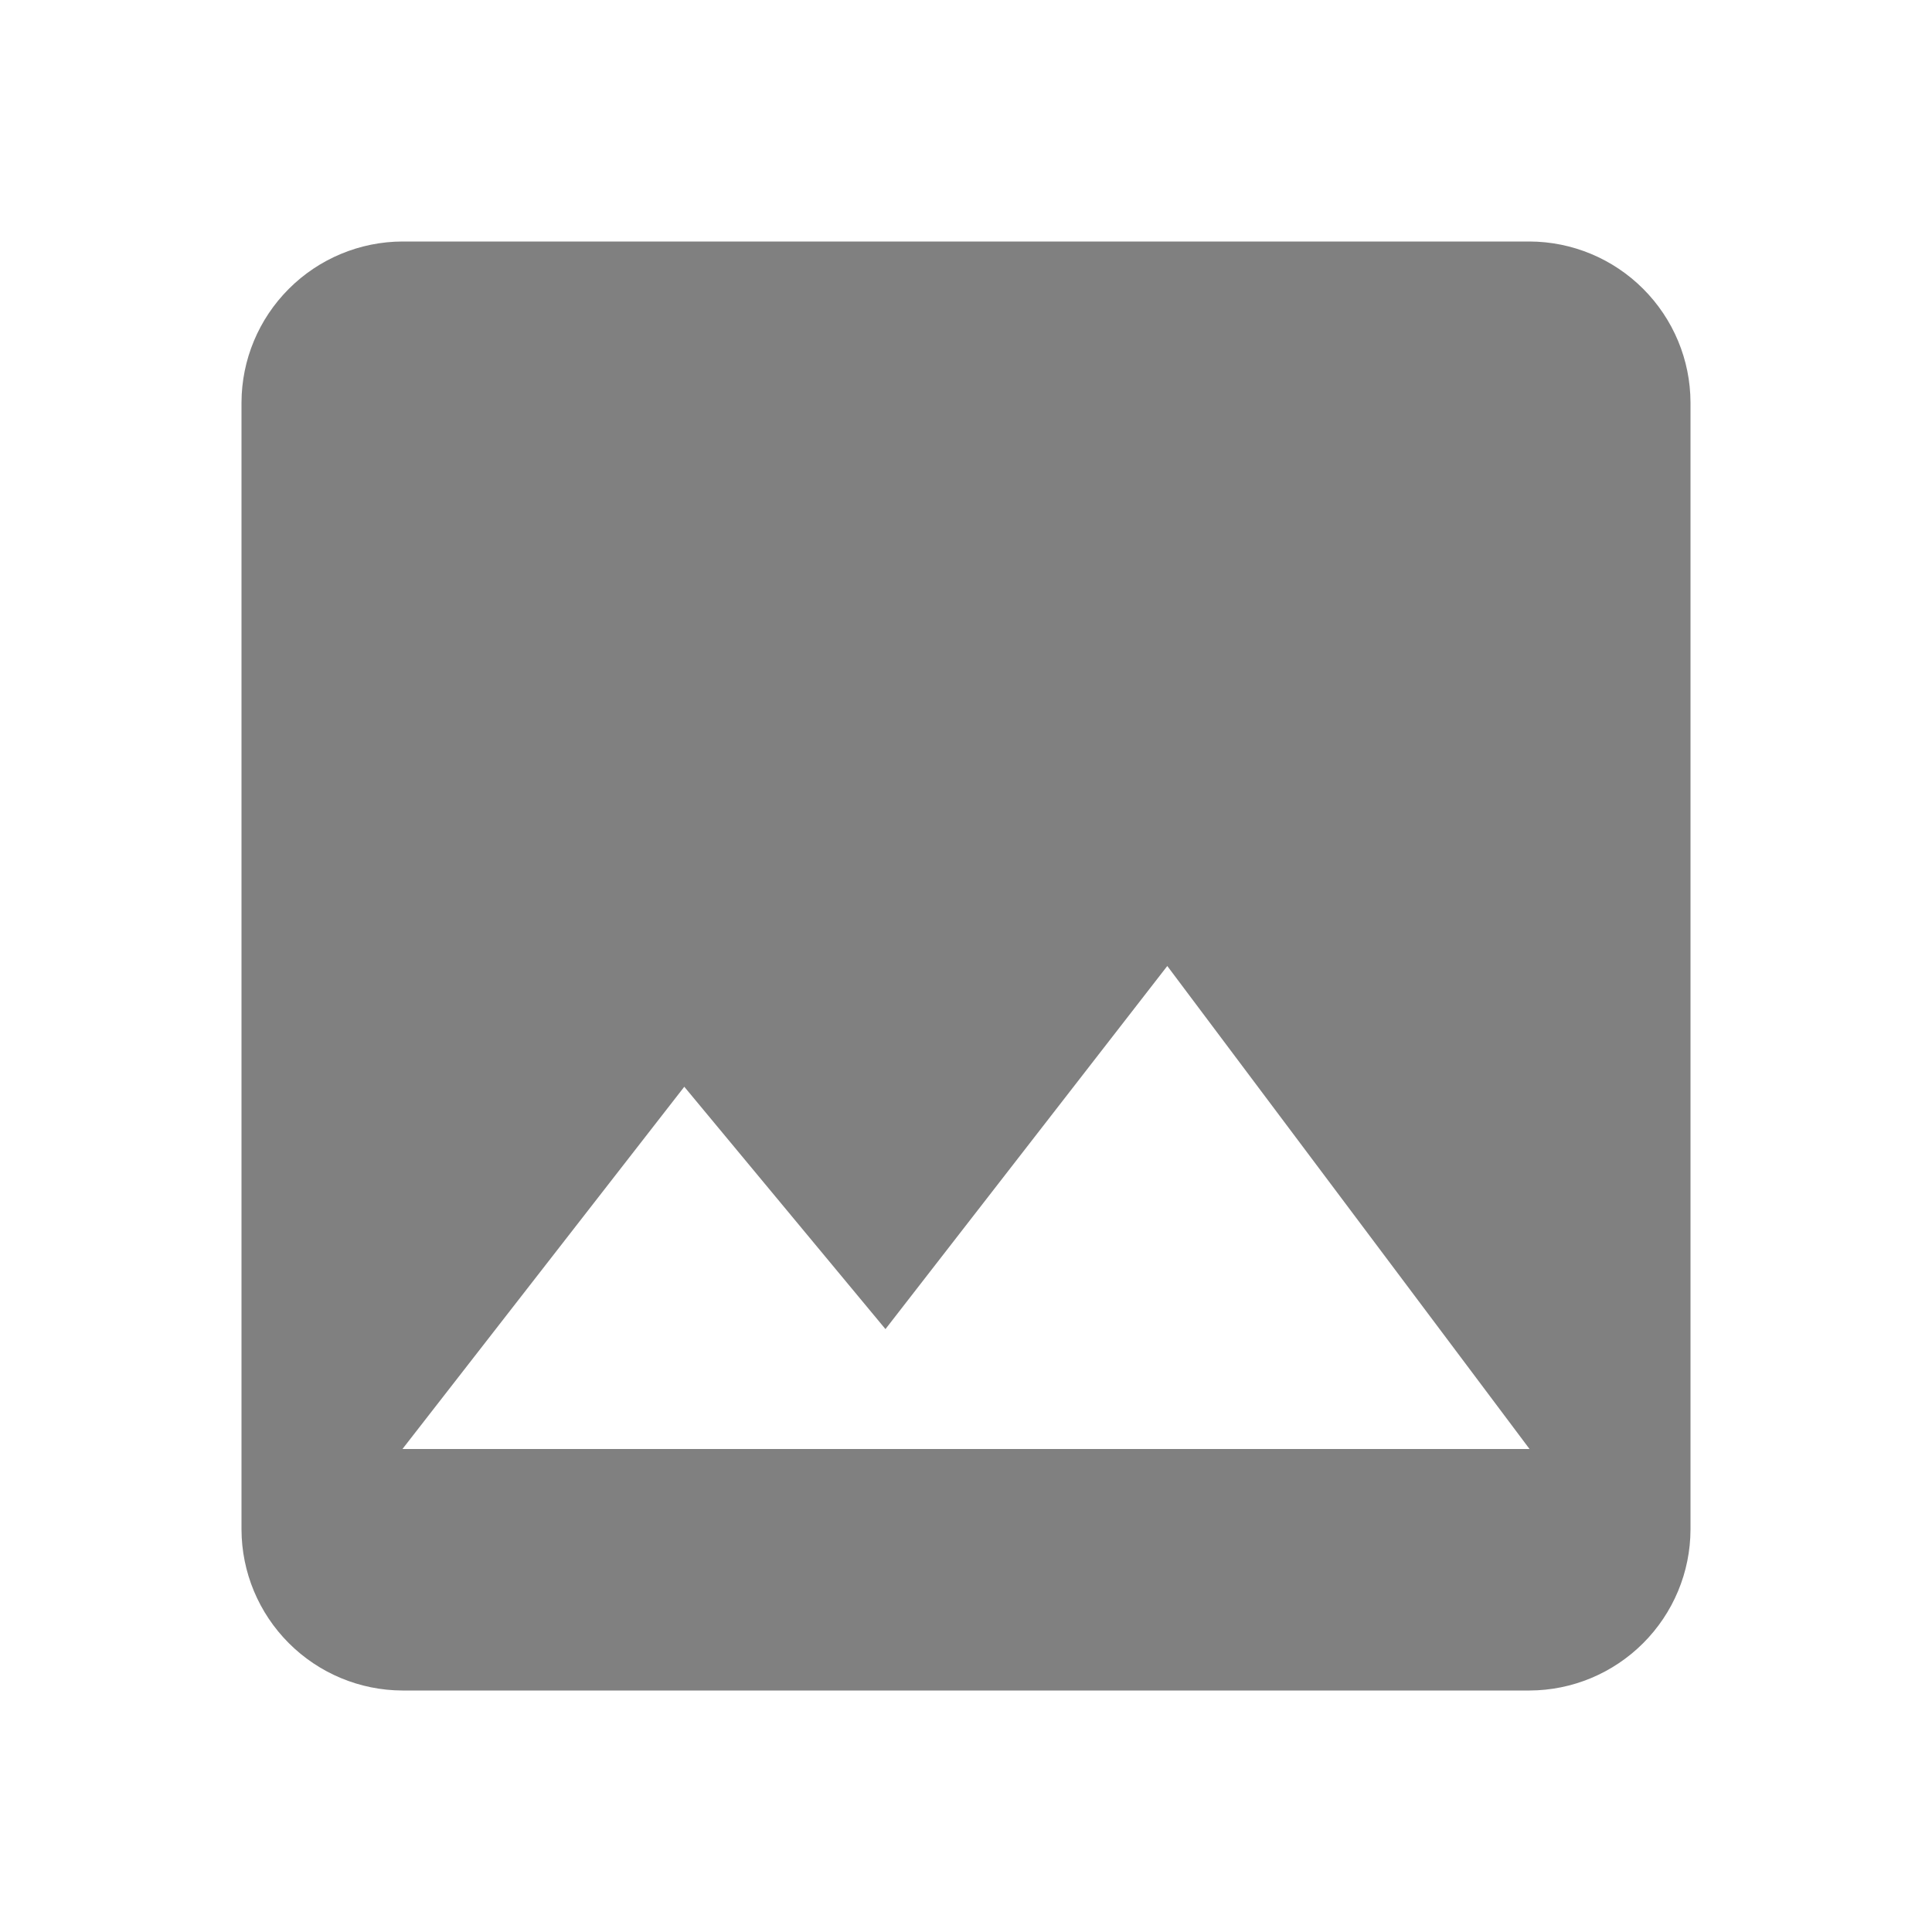
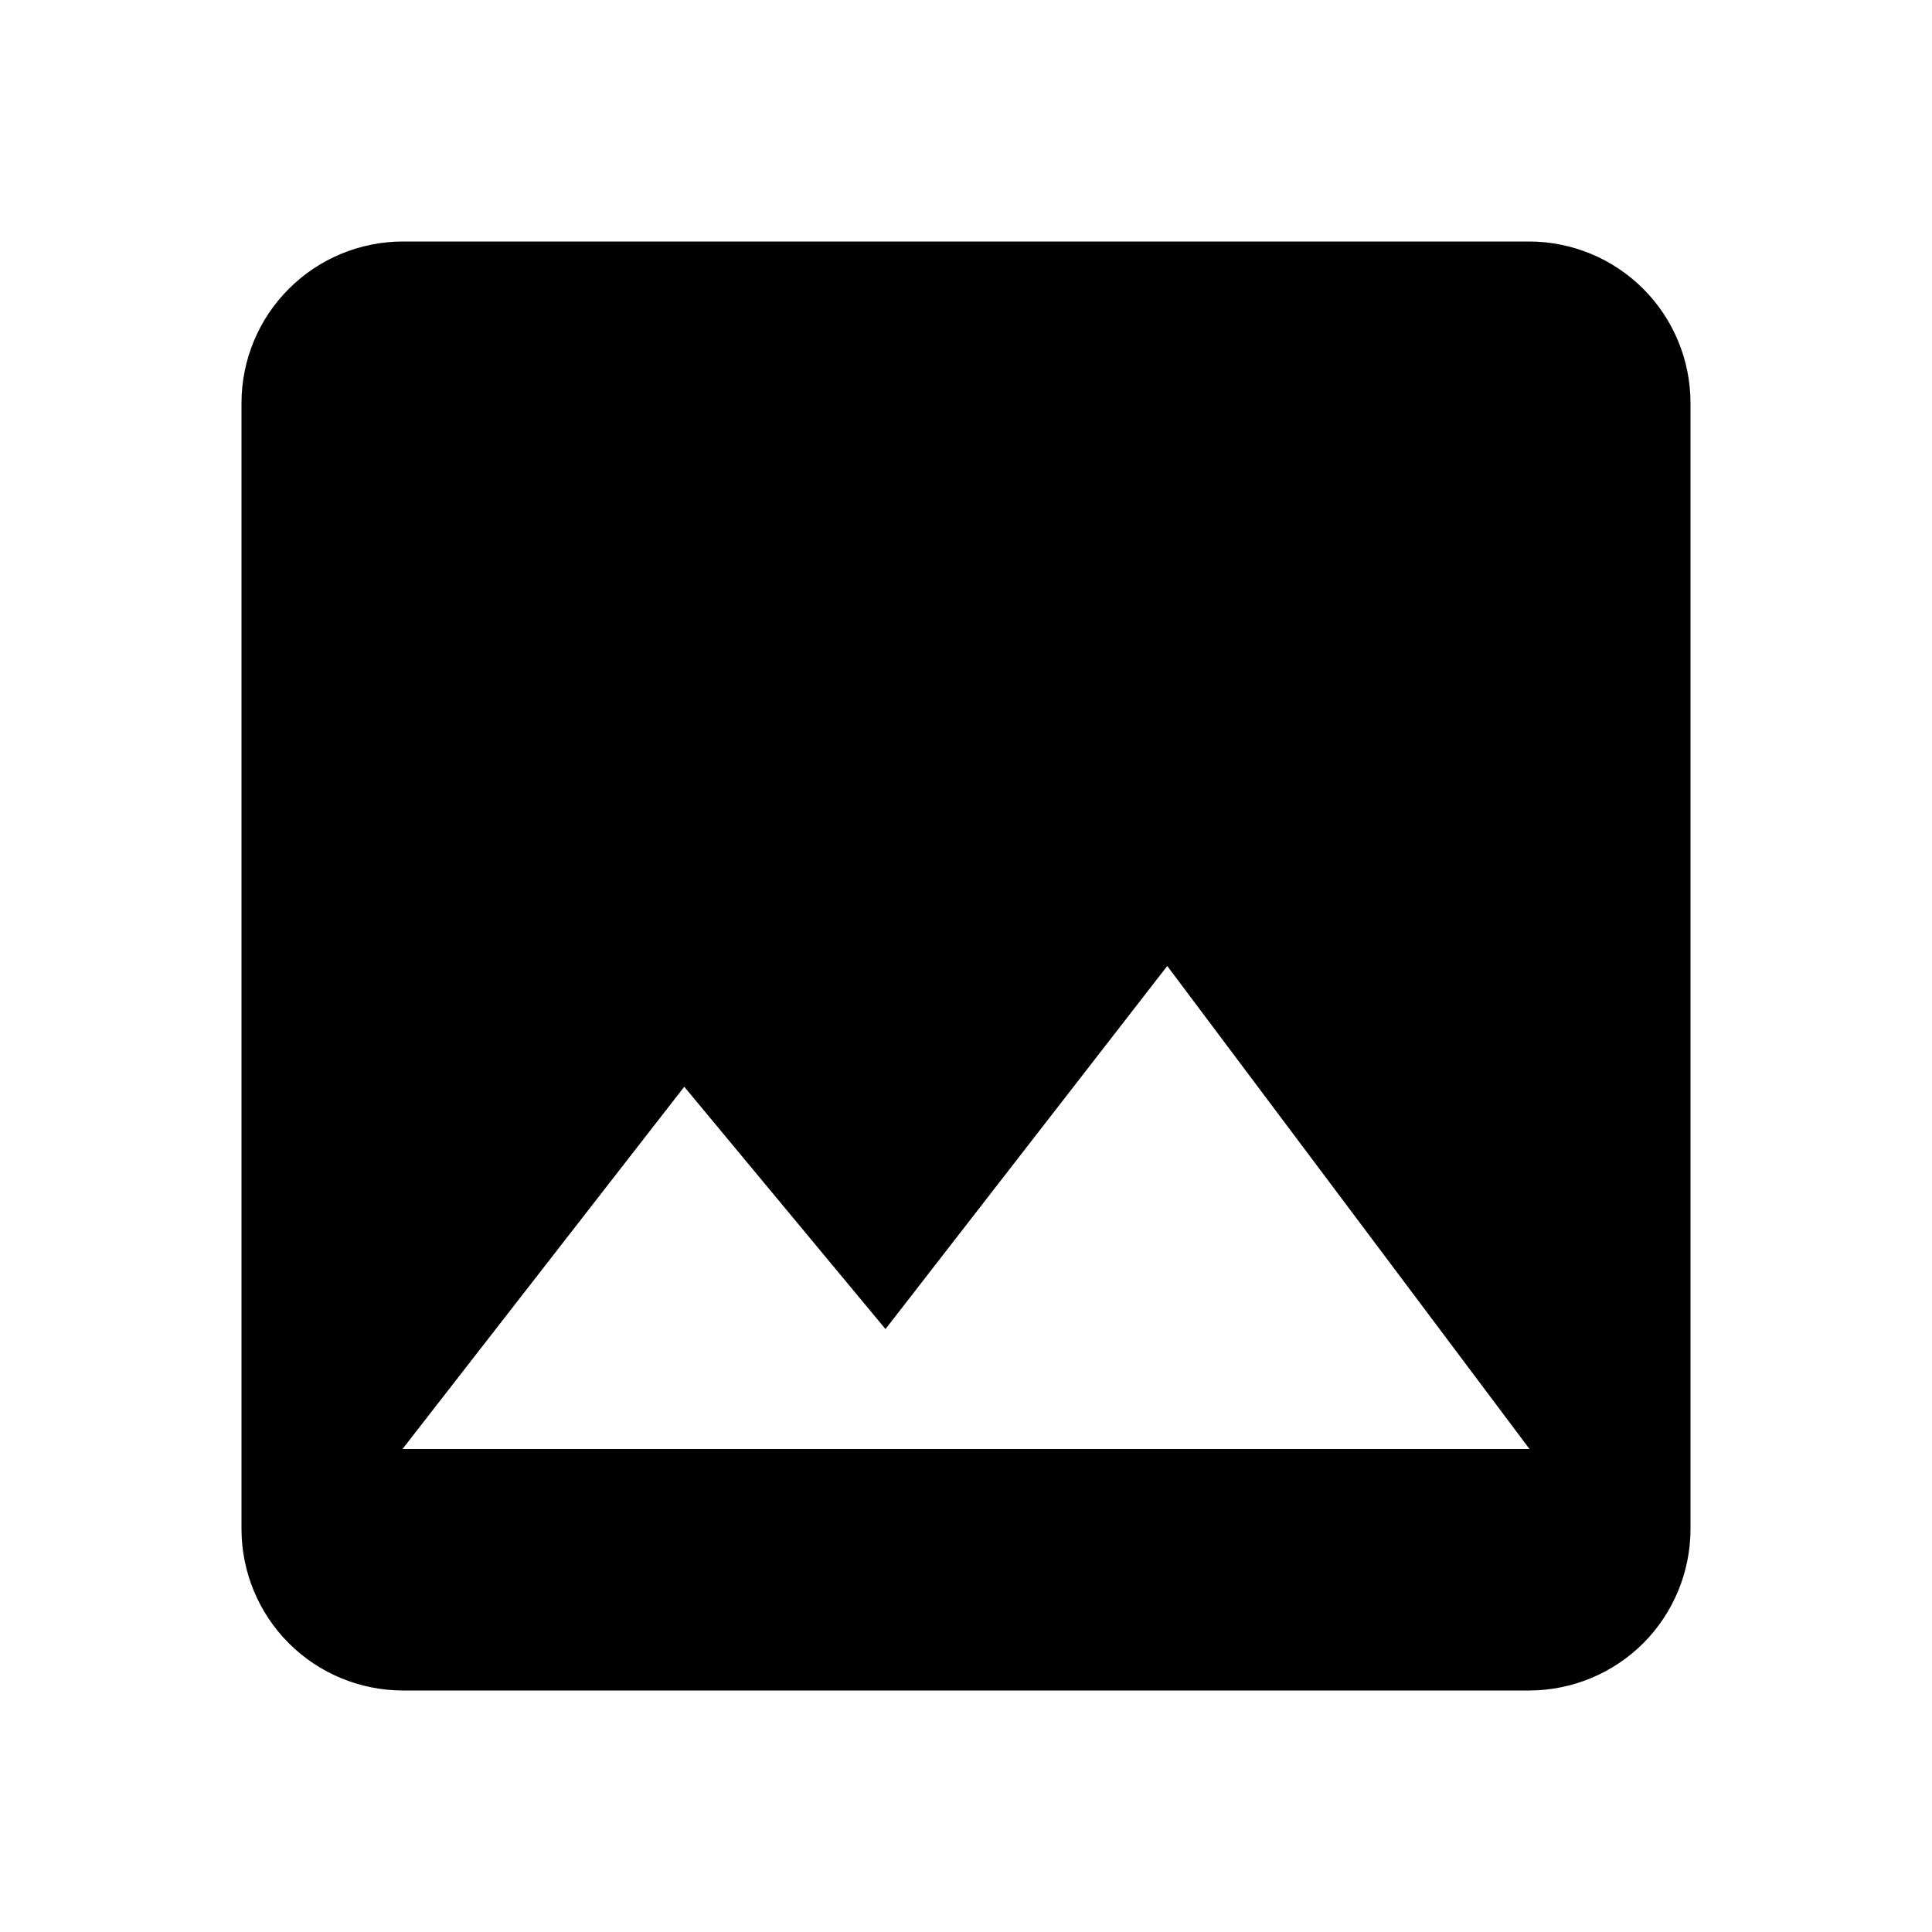
- <svg xmlns="http://www.w3.org/2000/svg" width="16" height="16" viewBox="0 0 16 16" fill="none">
-   <g id="ico_0139_photo">
-     <path id="Vector" d="M14 12.667V3.333C13.999 2.98 13.858 2.642 13.608 2.392C13.358 2.142 13.02 2.001 12.667 2H3.333C2.98 2.001 2.642 2.142 2.392 2.392C2.142 2.642 2.001 2.98 2 3.333V12.667C2.001 13.02 2.142 13.358 2.392 13.608C2.642 13.858 2.98 13.999 3.333 14H12.667C13.02 13.999 13.358 13.858 13.608 13.608C13.858 13.358 13.999 13.02 14 12.667ZM5.667 9L7.333 11.007L9.667 8L12.667 12H3.333L5.667 9Z" fill="#808080" />
-   </g>
+ <svg xmlns="http://www.w3.org/2000/svg" width="24" height="24" viewBox="0 0 24 24" fill="none">
+   <path d="M21 19V5C20.998 4.47 20.787 3.962 20.413 3.588C20.038 3.213 19.53 3.002 19 3H5C4.47 3.002 3.962 3.213 3.588 3.588C3.213 3.962 3.002 4.47 3 5V19C3.002 19.53 3.213 20.038 3.588 20.413C3.962 20.787 4.47 20.998 5 21H19C19.53 20.998 20.038 20.787 20.413 20.413C20.787 20.038 20.998 19.53 21 19ZM8.5 13.5L11 16.51L14.5 12L19 18H5L8.5 13.5Z" fill="black" />
</svg>
